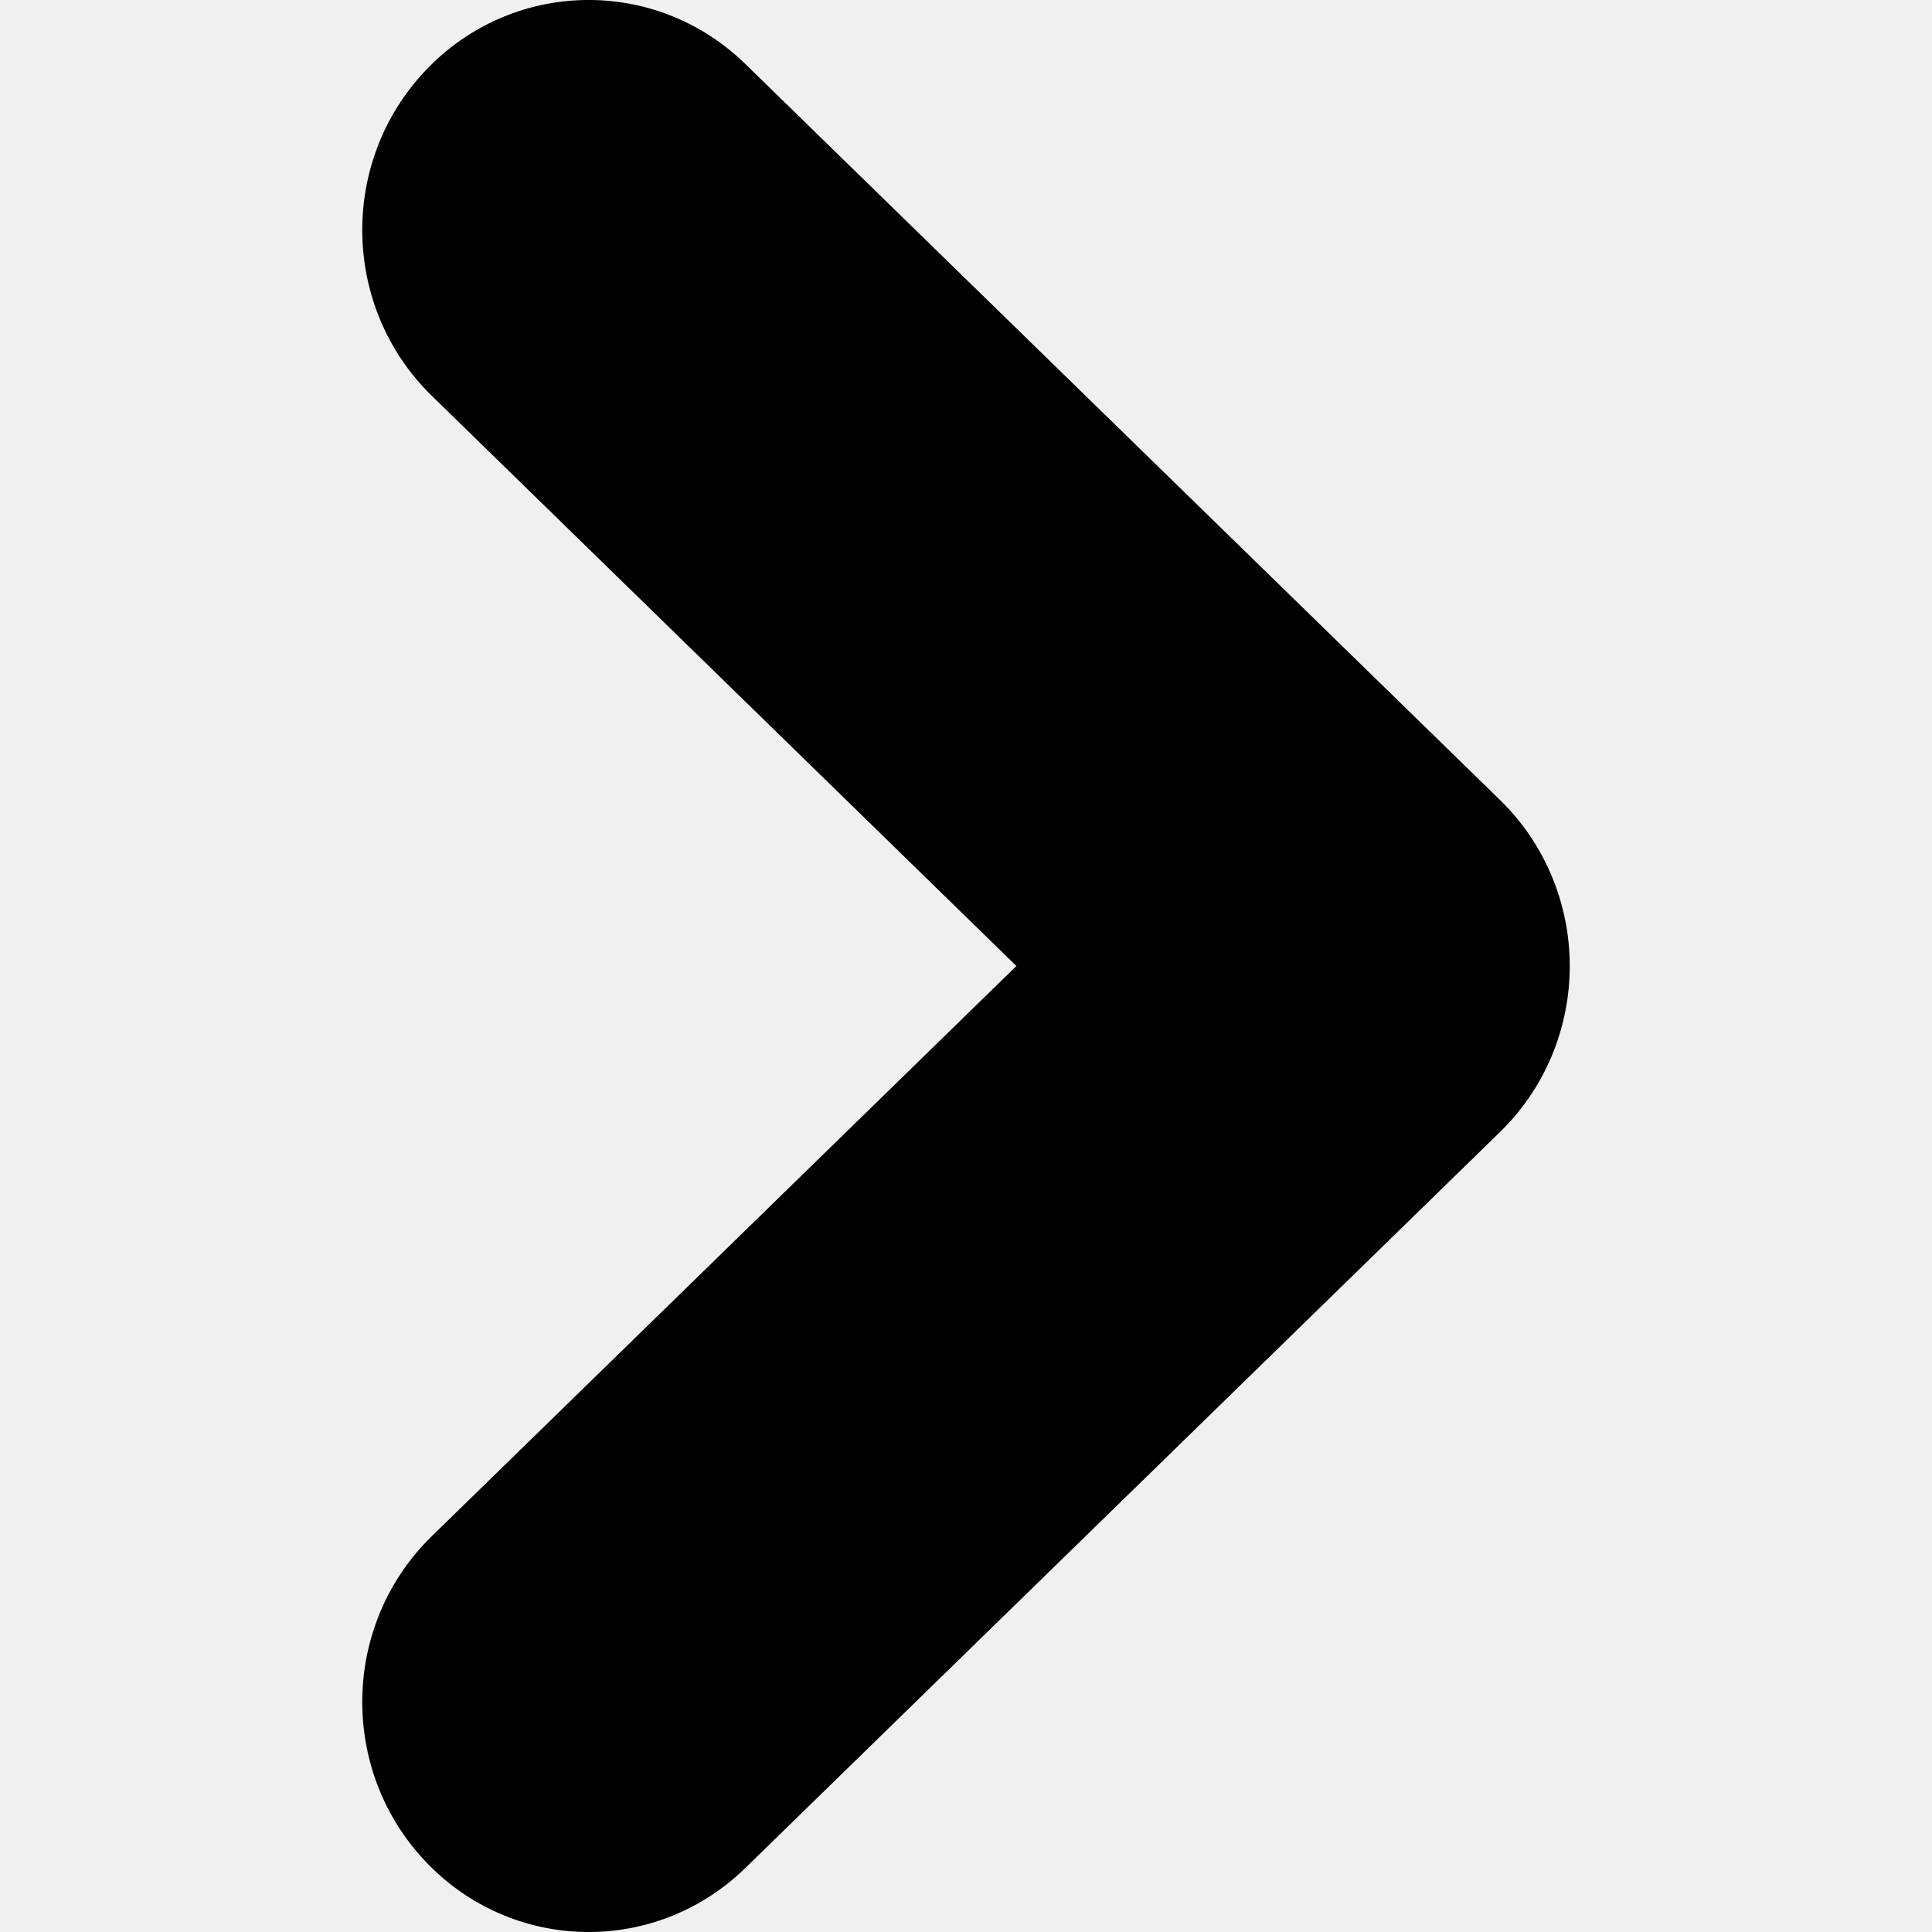
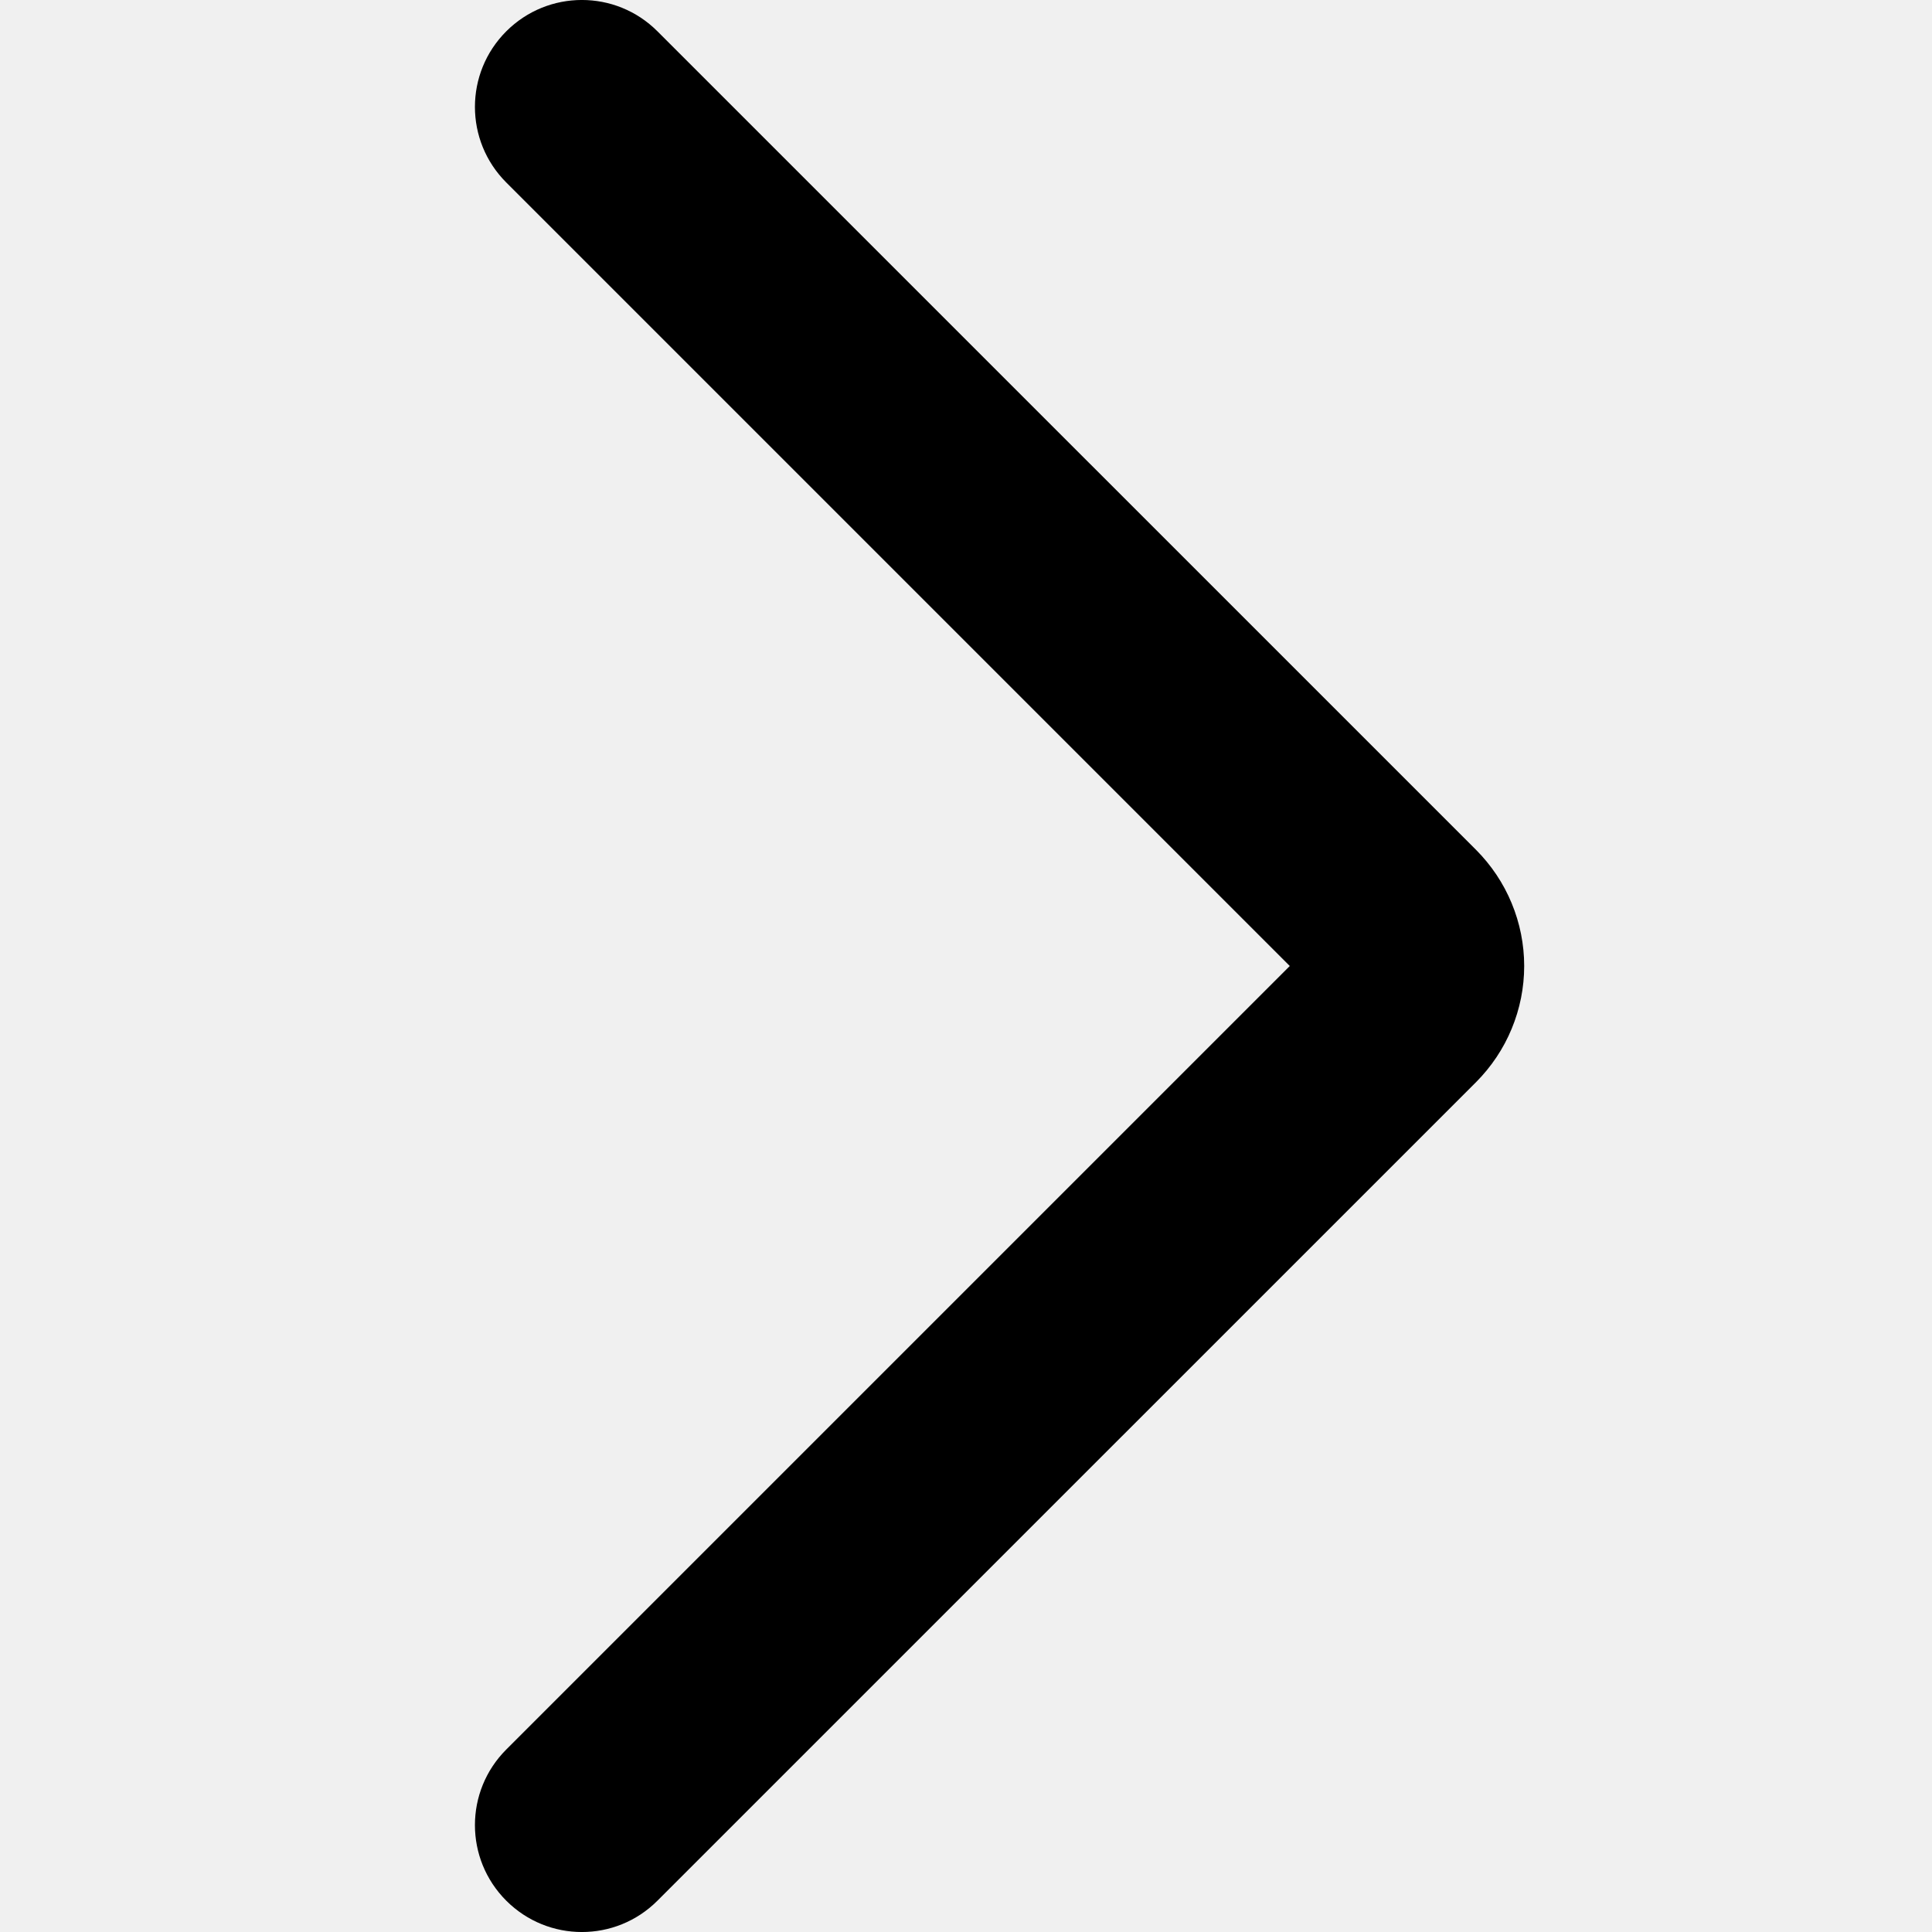
<svg xmlns="http://www.w3.org/2000/svg" width="24" height="24" viewBox="0 0 24 24" fill="none">
  <g clip-path="url(#clip0)">
-     <path fill-rule="evenodd" clip-rule="evenodd" d="M5.284 0.878C4.208 2.017 4.244 3.825 5.365 4.918L12.626 12L5.365 19.082C4.244 20.174 4.208 21.983 5.284 23.122C6.359 24.26 8.14 24.297 9.26 23.204L18.635 14.061C19.188 13.522 19.5 12.778 19.5 12C19.5 11.222 19.188 10.478 18.635 9.939L9.26 0.796C8.14 -0.297 6.359 -0.26 5.284 0.878Z" fill="black" />
+     <path fill-rule="evenodd" clip-rule="evenodd" d="M6.289 0.389C6.808 -0.13 7.649 -0.13 8.167 0.389L18.336 10.557C18.525 10.747 18.676 10.972 18.778 11.219C18.881 11.467 18.934 11.732 18.934 12C18.934 12.268 18.881 12.533 18.778 12.781C18.676 13.028 18.525 13.253 18.336 13.443L8.167 23.611C7.649 24.13 6.808 24.13 6.289 23.611C5.77 23.092 5.77 22.252 6.289 21.733L16.022 12L6.289 2.267C5.77 1.748 5.77 0.908 6.289 0.389Z" fill="black" />
  </g>
  <defs>
    <clipPath id="clip0">
-       <path d="M0 0L24 0V24H0L0 0Z" fill="white" />
+       <rect width="24" height="24" fill="white" />
    </clipPath>
  </defs>
</svg>
